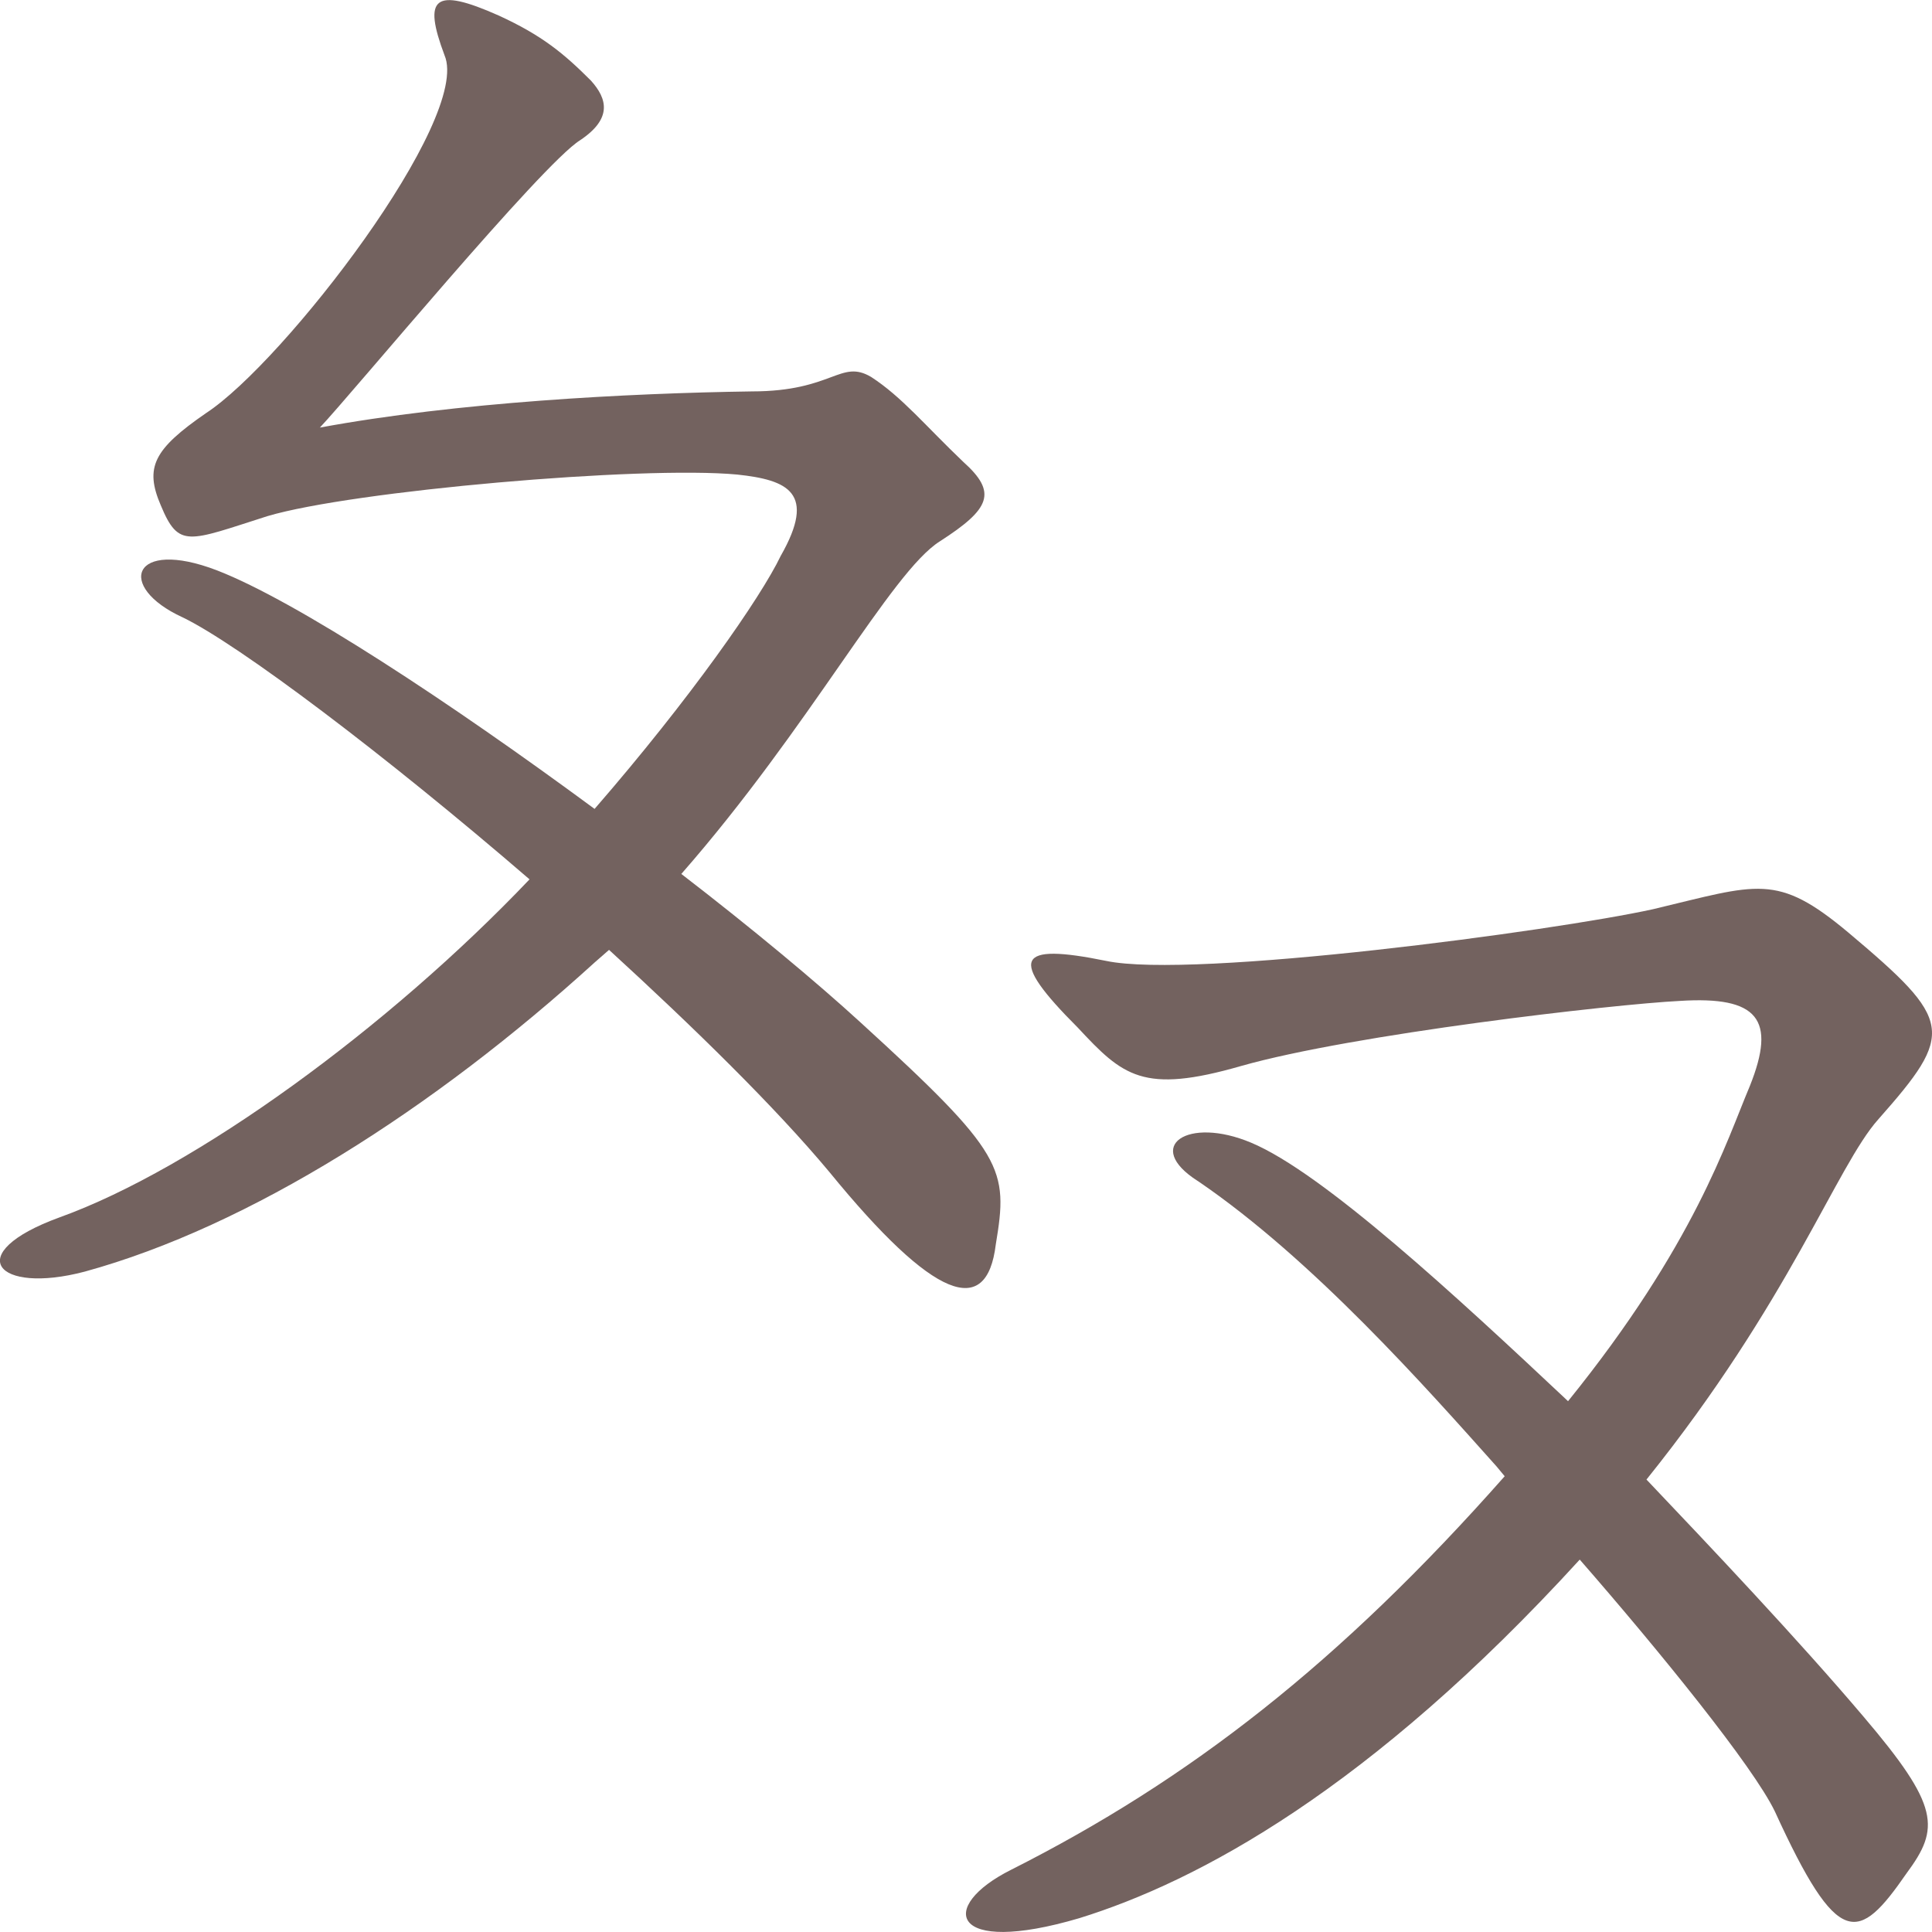
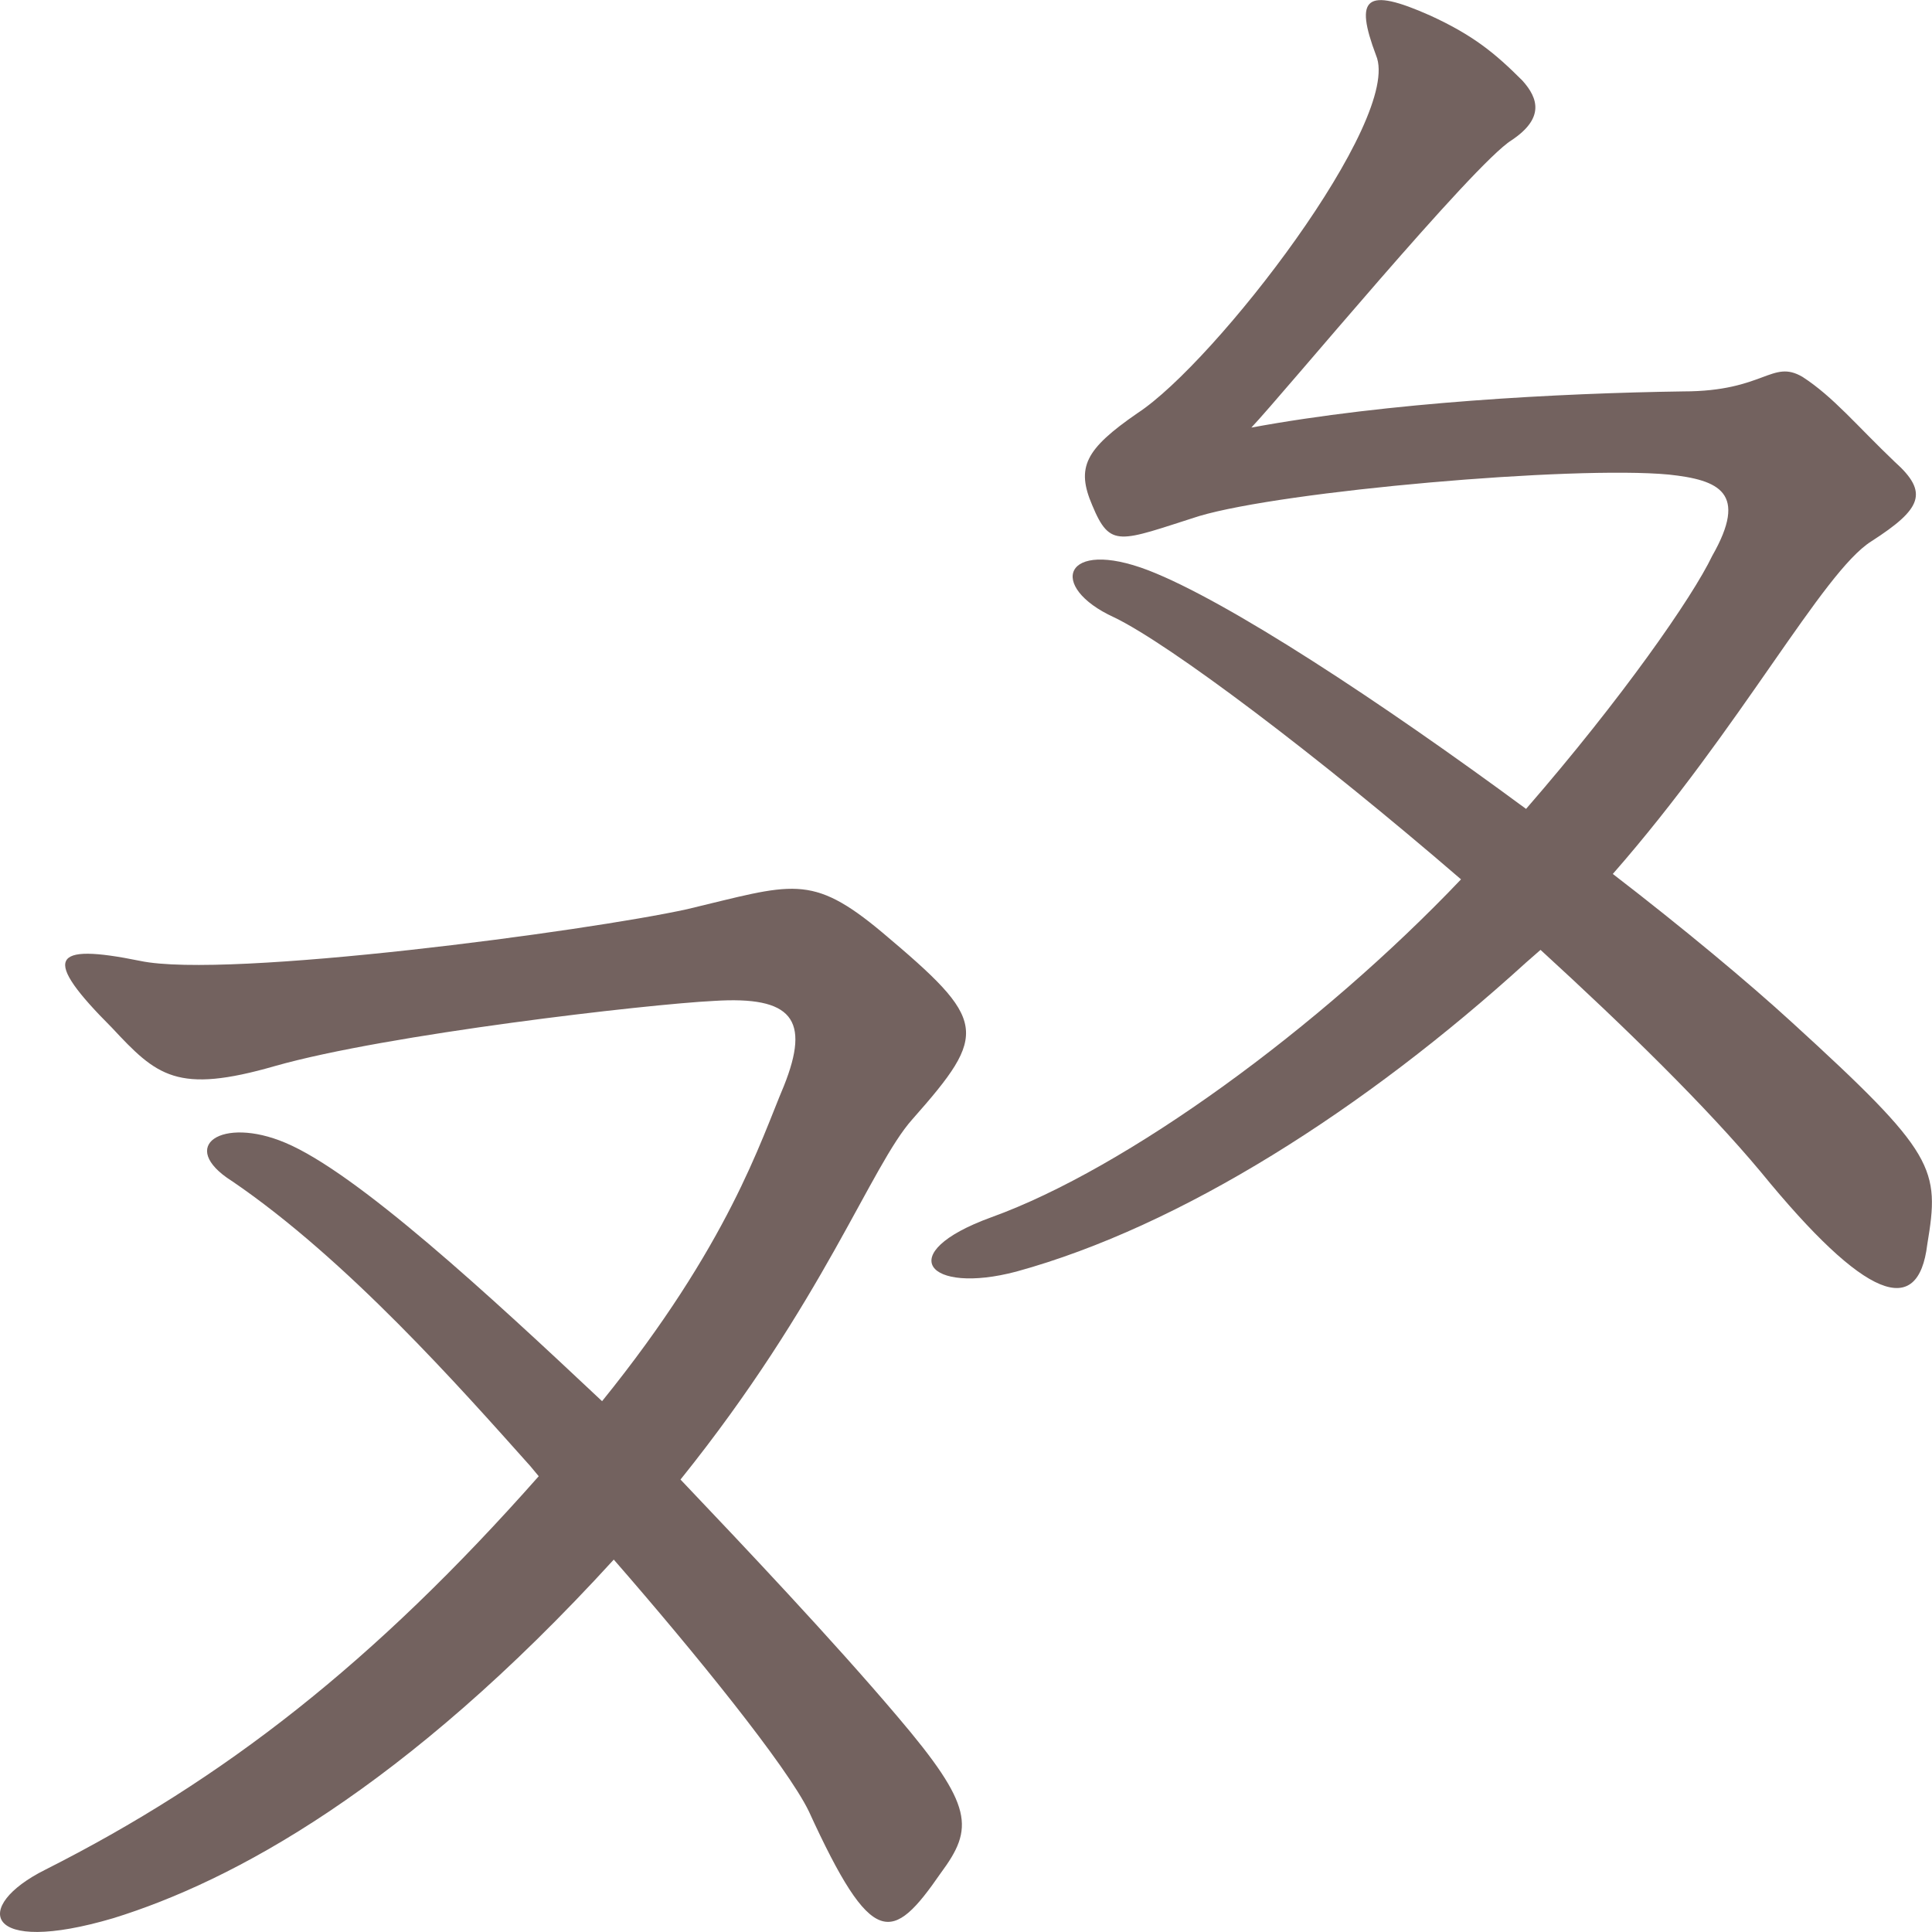
<svg xmlns="http://www.w3.org/2000/svg" width="28.575mm" height="28.575mm" viewBox="0 0 28.575 28.575" version="1.1" id="svg8">
  <defs id="defs2" />
  <g id="layer6" transform="translate(-323.85,-476.25)">
    <g id="g32">
      <g id="g37">
        <rect style="fill:none;fill-opacity:0.953;stroke:none;stroke-width:1.97" id="rect20270-6-3-8-59-7-4-7-92" width="28.575" height="28.575" x="361.95" y="171.45" />
        <path d="m 362.423,173.561 c 1.138,1.195 1.451,1.309 3.044,0.882 0.882,-0.228 2.731,-0.512 4.865,-0.74 -0.455,1.536 -1.707,3.528 -2.475,4.011 -0.91,0.541 -1.081,0.569 -0.996,1.166 0,0.797 0.142,0.996 0.768,0.797 1.65,-0.541 5.434,-0.854 7.169,-0.597 0.654,0.142 0.882,0.541 0.74,1.423 -0.171,1.11 -0.683,3.414 -1.906,5.832 -0.541,1.053 -0.825,1.195 -1.337,0.797 -0.683,-0.455 -1.366,-0.967 -2.219,-1.536 -0.74,-0.512 -1.252,-0.455 -0.626,0.597 0.626,1.081 2.134,3.016 2.418,3.471 0.398,0.683 0.768,0.797 1.65,-0.085 2.731,-2.703 3.67,-8.649 4.068,-9.189 0.455,-0.626 0.512,-0.854 0.228,-1.28 -0.341,-0.427 -0.654,-0.797 -0.91,-1.053 -0.398,-0.427 -0.683,-0.455 -1.565,-0.455 -1.707,-0.029 -5.178,0.142 -5.548,0.142 0.711,-0.91 2.077,-2.93 2.646,-4.239 2.589,-0.228 5.149,-0.341 6.458,-0.171 2.162,0.284 2.646,0 1.508,-1.053 -0.967,-0.91 -1.394,-0.996 -3.471,-0.626 -2.703,0.484 -12.006,1.65 -13.77,1.11 -1.394,-0.398 -1.508,-0.029 -0.74,0.797 z" style="font-weight:600;font-size:28.785px;line-height:1em;font-family:'Noto Serif CJK TC';-inkscape-font-specification:'Noto Serif CJK TC Semi-Bold';fill:#6c5a57;fill-opacity:0.953;stroke-width:0.593" id="path40697-2" />
        <path d="m 389.848,200.025 0.677,-1.069 c 0,0 -7.196,-5.593 -10.117,-7.873 -2.244,-1.746 -4.311,0.855 -2.173,2.209 1.603,0.998 11.614,6.733 11.614,6.733 z" style="font-weight:600;font-size:28.785px;line-height:1em;font-family:'Noto Serif CJK TC';-inkscape-font-specification:'Noto Serif CJK TC Semi-Bold';fill:#6c5a57;fill-opacity:0.953;stroke-width:0.742" id="path40757-28" />
      </g>
      <g id="g38">
        <rect style="fill:none;fill-opacity:0.953;stroke:none;stroke-width:1.97" id="rect20270-6-3-8-5-8-6-8-9-3" width="28.575" height="28.575" x="361.95" y="133.35" />
        <path d="m 367.242,140.646 c 1.044,0.952 2.181,2.396 2.765,3.962 0.584,1.597 1.198,1.966 1.659,0.645 0.737,-1.997 -1.413,-4.085 -3.102,-5.068 -2.027,-1.137 -2.457,-0.706 -1.321,0.461 z m -4.822,-6.02 c 0.768,0.645 0.799,3.901 0.799,5.805 0.031,4.331 0.154,7.126 -0.123,8.754 -0.307,1.751 -0.584,1.812 -0.123,2.887 0.614,1.321 0.706,1.352 1.904,0.491 0.921,-0.706 6.85,-0.706 8.57,-0.676 0,0.307 0.031,0.553 0.154,0.799 0.891,1.874 1.751,1.597 1.843,-0.031 0.154,-2.672 0.154,-7.28 0.184,-9.031 0.061,-2.027 0.061,-7.126 0.584,-7.771 0.522,-0.645 0.461,-0.799 0.123,-1.198 -0.461,-0.461 -0.921,-0.799 -1.382,-1.075 -0.584,-0.338 -0.737,-0.338 -2.212,0.215 -0.553,0.246 -5.56,0.215 -7.925,0.676 -0.061,-0.061 -0.154,-0.123 -0.276,-0.184 -0.768,-0.369 -1.444,-0.645 -2.058,-0.706 -0.584,-0.061 -0.799,0.338 -0.061,1.044 z m 11.181,15.758 c -2.304,-0.154 -6.297,0.184 -7.802,0.307 -1.075,0.092 -1.014,-0.031 -1.014,-1.597 0.031,-3.532 0.123,-10.075 0.338,-12.102 l 0.092,-0.891 c 2.15,-0.706 5.959,-0.829 7.188,-0.706 1.597,0.184 1.597,0.246 1.659,2.457 0,1.352 -0.031,7.648 -0.246,10.689 -0.061,0.737 -0.123,1.321 -0.215,1.843 z" style="font-weight:600;font-size:28.785px;line-height:1em;font-family:'Noto Serif CJK TC';-inkscape-font-specification:'Noto Serif CJK TC Semi-Bold';fill:#6c5a57;fill-opacity:0.953;stroke-width:0.64" id="path40713-5" />
        <path d="m 384.941,157.953 -4.433,-6.419 -1.18,0.547 5.527,9.845 5.671,-9.873 -1.151,-0.576 z" style="font-weight:600;font-size:28.785px;line-height:1em;font-family:'Noto Serif CJK TC';-inkscape-font-specification:'Noto Serif CJK TC Semi-Bold';fill:#6c5a57;fill-opacity:0.953;stroke-width:0.6" id="path40755-9" />
      </g>
      <g id="g54065">
        <rect style="fill:none;fill-opacity:0.953;stroke:none;stroke-width:1.97" id="rect20270-6-3-8-59-7-4-7-9" width="28.575" height="28.575" x="361.95" y="95.25" />
        <path d="m 377.353,122.756 0.713,1.069 c 0,0 9.98,-5.738 11.584,-6.736 2.103,-1.319 0.036,-3.956 -2.174,-2.21 -2.958,2.317 -10.122,7.877 -10.122,7.877 z" style="font-weight:600;font-size:28.785px;line-height:1em;font-family:'Noto Serif CJK TC';-inkscape-font-specification:'Noto Serif CJK TC Semi-Bold';fill:#6c5a57;fill-opacity:0.953;stroke-width:0.743" id="path40753-9" />
        <path d="m 362.555,96.456 c 0.548,0.713 0.576,3.73 0.521,6.829 -0.055,2.715 -0.302,5.786 -0.686,6.445 -0.466,0.85 -0.521,1.124 -0.357,1.728 0.274,0.932 0.548,0.932 1.7,0.439 2.688,-1.097 8.885,-1.07 11.573,-0.494 2.605,0.576 2.907,0.027 2.166,-0.96 -0.823,-1.097 -1.645,-1.097 -3.017,-1.07 -2.468,0 -6.774,0.247 -10.037,0.548 0.054,-3.291 0.384,-11.463 0.548,-12.067 2.605,-0.357 7.624,-0.85 9.571,-0.795 1.92,0.055 2.331,-0.411 1.399,-1.179 -0.96,-0.768 -1.399,-0.74 -3.017,-0.411 -1.81,0.357 -6.28,0.768 -8.2,1.015 l -0.439,-0.357 c -1.097,-0.74 -2.578,-0.74 -1.728,0.329 z" style="font-weight:600;font-size:28.785px;line-height:1em;font-family:'Noto Serif CJK TC';-inkscape-font-specification:'Noto Serif CJK TC Semi-Bold';fill:#6c5a57;fill-opacity:0.953;stroke-width:0.571" id="path40685-4" />
      </g>
      <g id="g44">
        <rect style="fill:none;fill-opacity:0.953;stroke:none;stroke-width:1.97" id="rect20270-6-3-8-59-7-4-7-9-3" width="28.575" height="28.575" x="361.95" y="57.15" />
        <path d="m 386.232,84.138 c 1.698,-0.029 2.706,-1.267 2.706,-2.706 0,-1.526 -1.008,-2.879 -2.735,-2.879 -1.698,0 -2.763,1.382 -2.763,2.879 0.029,1.41 1.151,2.677 2.792,2.706 z" style="font-weight:600;font-size:28.785px;line-height:1em;font-family:'Noto Serif CJK TC';-inkscape-font-specification:'Noto Serif CJK TC Semi-Bold';fill:#6c5a57;fill-opacity:0.953;stroke-width:0.6" id="path40759-3" />
        <path d="m 369.062,58.005 c 0.106,0.398 0.186,0.717 0.027,1.116 -0.531,1.142 -2.789,3.48 -3.692,4.011 -0.877,0.452 -1.275,0.531 -1.169,1.169 0.186,1.169 0.292,1.062 1.567,0.637 1.195,-0.372 3.214,-0.664 5.127,-0.797 -1.78,3.613 -4.436,6.853 -7.836,8.819 -1.594,0.93 -1.594,1.859 0.531,1.009 3.852,-1.541 7.358,-5.313 9.297,-9.908 1.009,0 1.859,0.053 2.391,0.186 1.116,0.266 1.275,0.797 1.036,1.647 -0.505,2.019 -1.7,4.781 -2.842,6.348 -0.983,1.381 -1.036,1.541 -1.912,1.169 -1.089,-0.478 -1.7,-0.85 -2.178,-1.089 -0.85,-0.478 -1.089,-0.106 -0.584,0.558 0.797,1.062 1.727,2.019 2.125,2.603 0.584,0.903 0.744,1.036 2.099,-0.08 2.842,-2.284 4.994,-9.005 5.392,-9.456 0.505,-0.611 0.425,-0.877 -0.027,-1.541 -0.345,-0.478 -0.797,-0.903 -1.222,-1.195 -0.717,-0.452 -1.434,-0.584 -2.178,-0.558 -1.939,-0.027 -4.117,0.106 -7.411,0.452 0,0 2.683,-2.683 3.32,-3.134 0.452,-0.319 0.77,-0.717 0.372,-1.248 -0.452,-0.637 -0.93,-1.062 -1.355,-1.328 -0.797,-0.531 -1.089,-0.133 -0.877,0.611 z" style="font-weight:600;font-size:28.785px;line-height:1em;font-family:'Noto Serif CJK TC';-inkscape-font-specification:'Noto Serif CJK TC Semi-Bold';fill:#6c5a57;fill-opacity:0.953;stroke-width:0.553" id="path40687-25" />
      </g>
      <g id="g10911">
        <rect style="fill:none;fill-opacity:0.953;stroke:none;stroke-width:1.97" id="rect20270-6-3-8-3-2-0-8-0-7" width="28.575" height="28.575" x="323.85" y="552.45" />
        <path d="m 332.704,552.671 c -0.788,-0.468 -1.109,-0.197 -0.936,0.862 0.246,1.33 -0.074,3.178 -0.665,5.075 -2.365,0.246 -5.371,0.567 -6.208,0.345 -1.207,-0.345 -1.306,0.025 -0.616,0.714 1.035,0.961 1.281,1.035 2.661,0.616 0.616,-0.172 2.069,-0.37 3.769,-0.542 -1.059,2.833 -2.611,5.518 -3.769,6.455 -0.665,0.517 -1.01,0.517 -1.01,1.404 -0.049,1.454 0.468,1.01 1.897,0.493 1.355,-0.493 5.297,-1.158 9.14,-1.429 l 0.025,0.074 c 0.936,2.562 1.503,2.907 2.02,1.626 0.419,-1.084 0.172,-1.848 -0.788,-3.055 -0.961,-1.232 -1.749,-2.069 -2.784,-2.981 -0.813,-0.764 -1.183,-0.32 -0.813,0.222 0.443,0.616 1.182,1.7 1.749,2.784 -1.848,0.246 -5.617,0.665 -7.563,0.862 1.33,-1.7 2.611,-4.434 3.572,-6.627 2.882,-0.271 5.986,-0.443 7.12,-0.32 1.798,0.246 2.316,-0.099 1.281,-0.961 -0.862,-0.764 -1.33,-0.788 -3.153,-0.517 -1.084,0.197 -2.981,0.419 -4.755,0.616 l 0.862,-2.02 c 0.567,-1.232 0.813,-1.7 0.345,-2.365 -0.443,-0.591 -1.01,-1.133 -1.38,-1.33 z" style="font-weight:600;font-size:28.785px;line-height:1em;font-family:'Noto Serif CJK TC';-inkscape-font-specification:'Noto Serif CJK TC Semi-Bold';fill:#6c5a57;fill-opacity:0.953;stroke-width:0.513" id="path40689-1" />
        <path d="m 343.311,571.583 c 0.224,0.299 -0.025,4.682 0.05,6.276 0.075,1.445 0.374,2.242 1.918,2.789 1.669,0.598 4.981,0.324 6.052,0.174 0.971,-0.149 1.494,-0.423 0.722,-1.096 -0.697,-0.623 -1.021,-0.697 -2.092,-0.274 -0.946,0.374 -2.839,0.398 -3.661,0.224 -1.345,-0.274 -1.669,-0.897 -1.694,-2.366 -0.025,-1.694 0.149,-4.159 0.448,-4.732 0.299,-0.598 0.174,-0.847 -0.324,-1.196 -0.349,-0.249 -0.697,-0.473 -1.171,-0.623 -0.498,-0.174 -0.747,0.1 -0.249,0.822 z m -8.095,-1.021 c 1.046,0.996 1.295,1.071 2.715,0.648 0.648,-0.174 1.992,-0.423 3.512,-0.672 -0.199,0.672 -0.423,1.37 -0.722,2.067 -1.27,3.014 -3.288,5.878 -6.451,7.696 -0.922,0.523 -0.423,0.946 0.573,0.598 2.291,-0.822 4.682,-2.416 6.924,-6.824 0.623,-1.196 1.046,-2.54 1.37,-3.761 2.266,-0.324 4.583,-0.548 5.604,-0.448 1.918,0.125 2.316,-0.149 1.295,-0.996 -0.897,-0.772 -1.27,-0.772 -3.063,-0.423 l -3.587,0.648 c 0.399,-1.918 0.498,-3.412 0.598,-3.611 0.249,-0.473 0.324,-0.797 -0.1,-1.096 -0.473,-0.299 -1.021,-0.623 -1.719,-0.772 -0.946,-0.199 -1.096,0.199 -0.249,1.096 0.374,0.374 0.374,2.316 -0.149,4.657 l -0.125,0.025 c -2.59,0.374 -4.857,0.722 -5.803,0.473 -1.22,-0.324 -1.32,0.025 -0.623,0.697 z" style="font-weight:600;font-size:28.785px;line-height:1em;font-family:'Noto Serif CJK TC';-inkscape-font-specification:'Noto Serif CJK TC Semi-Bold';fill:#6c5a57;fill-opacity:0.953;stroke-width:0.519" id="path40747-2" />
      </g>
      <g id="g41">
        <rect style="font-size:28.785px;line-height:1em;font-family:'Noto Serif CJK TC';-inkscape-font-specification:'Noto Serif CJK TC, Normal';fill:none;fill-opacity:0.953;stroke:none;stroke-width:1.97" id="rect20270-6-3-8-5-0-4-8-0-20" width="28.575" height="28.575" x="1126.483" y="457.504" transform="translate(-802.6331,56.84605)" />
        <path d="m 1127.179,459.611 c 1.146,1.09 1.454,1.09 2.768,0.671 0.531,-0.168 1.258,-0.336 2.041,-0.503 0.336,2.265 0.028,11.966 0.028,13.42 -0.028,1.538 0.308,3.355 0.699,3.355 0.336,0 0.895,-1.37 0.923,-3.998 0.056,-2.488 0.307,-11.016 0.475,-13.112 1.566,-0.224 3.131,-0.363 4.026,-0.363 1.649,0.028 1.677,0.559 1.594,1.23 -0.168,1.23 -0.643,3.047 -1.062,4.054 -0.531,1.258 -1.09,2.125 -1.789,1.845 -0.559,-0.224 -1.118,-0.475 -1.286,-0.531 -0.727,-0.224 -0.811,-0.056 -0.391,0.475 0.224,0.252 1.566,1.594 1.845,1.901 0.671,0.867 1.062,0.727 1.538,0.028 0.671,-1.006 1.482,-2.656 2.069,-4.278 0.559,-1.594 0.839,-3.075 1.202,-3.439 0.643,-0.615 0.475,-1.006 0,-1.426 -0.363,-0.391 -1.146,-0.951 -1.454,-1.174 -0.447,-0.28 -0.867,-0.336 -1.817,-0.168 -0.895,0.168 -2.46,0.363 -4.949,0.615 -2.74,0.28 -4.669,0.643 -5.983,0.28 -1.314,-0.308 -1.594,0.056 -0.475,1.118 z" style="font-weight:600;font-size:28.785px;line-height:1em;font-family:'Noto Serif CJK TC';-inkscape-font-specification:'Noto Serif CJK TC Semi-Bold';fill:#6c5a57;fill-opacity:0.953;stroke-width:0.582" id="path40715-8" transform="translate(-802.6331,56.84605)" />
        <path d="m 1141.439,471.302 c 0.784,0.711 1.225,0.882 2.132,0.613 1.103,-0.319 2.941,-0.76 4.435,-0.76 -0.073,2.352 -0.024,5.048 0.564,7.646 0.809,3.406 2.156,5.685 4.215,7.278 0.564,-0.466 0.98,-0.711 1.47,-0.784 1.078,-0.172 1.078,-0.441 -0.05,-1.005 -2.009,-1.054 -3.333,-3.039 -4.117,-5.783 -0.711,-2.524 -0.907,-6.494 -0.49,-7.008 1.127,-1.372 1.225,-1.568 0.539,-1.985 -0.564,-0.294 -0.784,-0.417 -1.568,0.049 -0.98,0.564 -5.268,1.029 -6.273,0.858 -1.887,-0.319 -1.838,0.025 -0.858,0.882 z" style="font-weight:600;font-size:28.785px;line-height:1em;font-family:'Noto Serif CJK TC';-inkscape-font-specification:'Noto Serif CJK TC Semi-Bold';fill:#6c5a57;fill-opacity:0.953;stroke-width:0.511" id="path40737-7" transform="translate(-802.6331,56.84605)" />
      </g>
-       <g id="g40">
+       <g id="g40" transform="translate(1.3436558e-5)">
        <rect style="fill:none;fill-opacity:0.953;stroke:none;stroke-width:1.97" id="rect20270-6-3-8-3-2-0-8-0" width="28.575" height="28.575" x="323.85" y="438.15" transform="translate(-3.6357343e-6,38.10001)" />
-         <path d="m 326.55,447.28 c 0.829,0.401 2.994,2.032 5.132,3.876 -2.085,2.192 -4.945,4.277 -6.95,4.999 -1.47,0.535 -0.936,1.149 0.374,0.802 2.433,-0.668 5.159,-2.406 7.538,-4.571 l 0.214,-0.187 c 1.256,1.149 2.459,2.326 3.261,3.288 1.55,1.898 2.326,2.165 2.459,1.069 0.187,-1.123 0.134,-1.337 -2.005,-3.288 -0.642,-0.588 -1.604,-1.39 -2.646,-2.192 1.898,-2.165 3.101,-4.464 3.823,-4.919 0.748,-0.481 0.855,-0.722 0.347,-1.176 -0.561,-0.535 -0.909,-0.962 -1.363,-1.256 -0.454,-0.267 -0.561,0.214 -1.764,0.214 -1.844,0.027 -4.357,0.16 -6.389,0.535 0.481,-0.508 3.288,-3.903 3.849,-4.25 0.481,-0.321 0.401,-0.615 0.16,-0.882 -0.401,-0.401 -0.722,-0.668 -1.363,-0.962 -0.962,-0.428 -1.123,-0.267 -0.802,0.588 0.401,0.936 -2.379,4.544 -3.529,5.293 -0.775,0.535 -0.909,0.802 -0.668,1.363 0.267,0.642 0.401,0.535 1.577,0.16 1.256,-0.374 5.533,-0.748 6.95,-0.615 0.748,0.08 1.176,0.267 0.642,1.203 -0.294,0.615 -1.337,2.112 -2.753,3.742 -2.138,-1.577 -4.411,-3.074 -5.587,-3.529 -1.256,-0.481 -1.497,0.241 -0.508,0.695 z" style="font-weight:600;font-size:28.785px;line-height:1em;font-family:'Noto Serif CJK TC';-inkscape-font-specification:'Noto Serif CJK TC Semi-Bold';fill:#6c5a57;fill-opacity:0.953;stroke-width:0.557" id="path40681-92" transform="translate(-3.6357343e-6,38.10001)" />
-         <path d="m 341.567,455.618 c 1.702,1.159 3.379,3.059 4.415,4.218 l 0.123,0.148 c -2.442,2.763 -4.662,4.489 -7.301,5.821 -1.085,0.543 -0.913,1.283 1.011,0.715 1.751,-0.543 4.292,-1.899 7.4,-5.303 1.184,1.357 2.565,3.059 2.886,3.725 0.937,2.047 1.233,1.949 1.949,0.913 0.493,-0.666 0.493,-0.987 -0.641,-2.319 -0.962,-1.135 -2.269,-2.516 -3.207,-3.503 2.121,-2.639 2.812,-4.637 3.429,-5.328 1.135,-1.283 1.11,-1.455 -0.444,-2.763 -1.061,-0.888 -1.332,-0.715 -2.886,-0.345 -1.455,0.321 -6.808,1.036 -8.091,0.765 -1.332,-0.271 -1.455,-0.049 -0.419,0.987 0.666,0.715 0.962,0.987 2.417,0.567 1.653,-0.469 5.501,-0.913 6.487,-0.962 1.159,-0.074 1.431,0.271 1.036,1.258 -0.345,0.814 -0.814,2.343 -2.689,4.662 -1.653,-1.554 -3.626,-3.379 -4.687,-3.823 -0.937,-0.395 -1.603,0.049 -0.789,0.567 z" style="font-weight:600;font-size:28.785px;line-height:1em;font-family:'Noto Serif CJK TC';-inkscape-font-specification:'Noto Serif CJK TC Semi-Bold';fill:#6c5a57;fill-opacity:0.953;stroke-width:0.514" id="path40741-0" transform="translate(-3.6357343e-6,38.10001)" />
+         <path d="m 340.327,485.38 c 0.829,0.401 2.994,2.032 5.132,3.876 -2.085,2.192 -4.945,4.277 -6.95,4.999 -1.47,0.535 -0.936,1.149 0.374,0.802 2.433,-0.668 5.159,-2.406 7.538,-4.571 l 0.214,-0.187 c 1.256,1.149 2.459,2.326 3.261,3.288 1.55,1.898 2.326,2.165 2.459,1.069 0.187,-1.123 0.134,-1.337 -2.005,-3.288 -0.642,-0.588 -1.604,-1.39 -2.646,-2.192 1.898,-2.165 3.101,-4.464 3.823,-4.919 0.748,-0.481 0.855,-0.722 0.347,-1.176 -0.561,-0.535 -0.909,-0.962 -1.363,-1.256 -0.454,-0.267 -0.561,0.214 -1.764,0.214 -1.844,0.027 -4.357,0.16 -6.389,0.535 0.481,-0.508 3.288,-3.903 3.849,-4.25 0.481,-0.321 0.401,-0.615 0.16,-0.882 -0.401,-0.401 -0.722,-0.668 -1.363,-0.962 -0.962,-0.428 -1.123,-0.267 -0.802,0.588 0.401,0.936 -2.379,4.544 -3.529,5.293 -0.775,0.535 -0.909,0.802 -0.668,1.363 0.267,0.642 0.401,0.535 1.577,0.16 1.256,-0.374 5.533,-0.748 6.95,-0.615 0.748,0.08 1.176,0.267 0.642,1.203 -0.294,0.615 -1.337,2.112 -2.753,3.742 -2.138,-1.577 -4.411,-3.074 -5.587,-3.529 -1.256,-0.481 -1.497,0.241 -0.508,0.695 z" style="font-weight:600;font-size:28.785px;line-height:1em;font-family:'Noto Serif CJK TC';-inkscape-font-specification:'Noto Serif CJK TC Semi-Bold';fill:#6c5a57;fill-opacity:0.953;stroke-width:0.557" id="path40681-92" />
+         <path d="m 327.28,493.718 c 1.702,1.159 3.379,3.059 4.415,4.218 l 0.123,0.148 c -2.442,2.763 -4.662,4.489 -7.301,5.821 -1.085,0.543 -0.913,1.283 1.011,0.715 1.751,-0.543 4.292,-1.899 7.4,-5.303 1.184,1.357 2.565,3.059 2.886,3.725 0.937,2.047 1.233,1.949 1.949,0.913 0.493,-0.666 0.493,-0.987 -0.641,-2.319 -0.962,-1.135 -2.269,-2.516 -3.207,-3.503 2.121,-2.639 2.812,-4.637 3.429,-5.328 1.135,-1.283 1.11,-1.455 -0.444,-2.763 -1.061,-0.888 -1.332,-0.715 -2.886,-0.345 -1.455,0.321 -6.808,1.036 -8.091,0.765 -1.332,-0.271 -1.455,-0.049 -0.419,0.987 0.666,0.715 0.962,0.987 2.417,0.567 1.653,-0.469 5.501,-0.913 6.487,-0.962 1.159,-0.074 1.431,0.271 1.036,1.258 -0.345,0.814 -0.814,2.343 -2.689,4.662 -1.653,-1.554 -3.626,-3.379 -4.687,-3.823 -0.937,-0.395 -1.603,0.049 -0.789,0.567 z" style="font-weight:600;font-size:28.785px;line-height:1em;font-family:'Noto Serif CJK TC';-inkscape-font-specification:'Noto Serif CJK TC Semi-Bold';fill:#6c5a57;fill-opacity:0.953;stroke-width:0.514" id="path40741-0" />
      </g>
      <g id="g39">
        <rect style="fill:none;fill-opacity:0.953;stroke:none;stroke-width:1.97" id="rect20270-6-3-8-5-0-4-8-7-4" width="28.575" height="28.575" x="323.85" y="438.15" />
        <path d="m 332.038,439.288 c 0.577,0.549 0.837,0.924 0.808,3.176 l -0.058,6.15 c -2.425,0.549 -6.467,1.27 -6.467,1.27 0.318,-0.895 1.242,-5.197 1.357,-5.89 0.289,-1.472 -0.087,-2.021 -1.53,-2.858 -1.097,-0.606 -1.472,-0.029 -0.924,0.664 0.26,0.318 0.635,0.866 0.606,1.617 0,1.819 -0.577,5.803 -1.155,6.352 -0.664,0.606 -0.895,0.78 -0.808,1.444 0.202,1.444 0.26,1.242 1.761,0.635 1.732,-0.751 4.504,-1.415 7.131,-1.992 -0.029,1.357 -0.058,2.512 -0.144,3.147 -0.375,2.656 -0.491,4.013 0.058,5.341 0.635,1.559 1.415,1.328 1.617,-2.483 0.173,-3.234 0.087,-6.236 0.058,-8.373 0,-1.703 0.173,-5.717 0.433,-6.698 0.231,-1.039 0.404,-1.386 -0.549,-1.848 -0.52,-0.26 -1.126,-0.52 -1.877,-0.722 -1.011,-0.26 -1.155,0.231 -0.318,1.068 z" style="font-weight:600;font-size:28.785px;line-height:1em;font-family:'Noto Serif CJK TC';-inkscape-font-specification:'Noto Serif CJK TC Semi-Bold';fill:#6c5a57;fill-opacity:0.953;stroke-width:0.601" id="path40701-23" />
        <path d="m 333.822,465.722 c 1.076,1.103 1.345,1.183 2.878,0.78 1.963,-0.43 11.295,-1.022 13.742,-0.592 2.017,0.403 2.501,-0.027 1.425,-1.022 -0.941,-0.834 -1.318,-1.049 -3.281,-0.753 -1.049,0.161 -2.904,0.323 -4.626,0.457 l 0.161,-4.599 c 1.156,-0.134 2.286,-0.188 3.147,-0.215 -0.027,0.457 0.027,0.807 0.188,1.183 0.215,0.511 0.726,0.35 1.156,-0.941 0.43,-1.425 0.403,-3.684 0.834,-5.325 0.269,-1.022 0.457,-1.264 0,-1.721 -0.35,-0.35 -0.753,-0.645 -1.506,-1.049 -0.565,-0.296 -1.076,-0.188 -0.43,0.887 0.699,1.13 0.296,3.765 0,5.352 l -0.081,0.457 -3.281,0.269 c 0.134,-3.147 0.269,-6.105 0.457,-6.723 0.377,-1.318 0.161,-1.64 -0.242,-1.963 -0.511,-0.43 -1.076,-0.726 -1.829,-0.861 -0.726,-0.134 -0.861,0.43 -0.108,1.237 0.565,0.511 0.484,4.33 0.296,8.444 -1.425,0.134 -2.77,0.296 -3.469,0.43 0.027,-1.479 0.242,-4.975 0.161,-5.701 -0.081,-0.78 -0.403,-1.076 -1.614,-1.425 -0.672,-0.161 -1.049,0.215 -0.215,1.049 0.645,0.645 0.592,4.787 0.242,6.024 -0.242,0.592 -0.672,0.699 -0.538,1.264 0.188,1.022 0.377,0.941 1.398,0.43 0.78,-0.403 2.313,-0.726 3.98,-0.941 l -0.188,4.572 h -0.081 c -2.743,0.215 -6.885,0.565 -7.88,0.242 -1.318,-0.403 -1.425,0 -0.699,0.753 z" style="font-weight:600;font-size:28.785px;line-height:1em;font-family:'Noto Serif CJK TC';-inkscape-font-specification:'Noto Serif CJK TC Semi-Bold';fill:#6c5a57;fill-opacity:0.953;stroke-width:0.56" id="path40707-7" />
      </g>
      <g id="g35">
        <rect style="fill:none;fill-opacity:0.953;stroke:none;stroke-width:1.97" id="rect20270-6-3-8-5-9-9-2-0-0" width="28.575" height="28.575" x="228.6" y="361.95" transform="translate(95.25,-1.3369207e-5)" />
        <path d="m 231.377,371.984 c 0.406,0.623 -0.867,6.987 -2.166,7.826 -0.65,0.46 -0.704,0.758 -0.515,1.273 0.271,0.785 0.433,0.84 1.408,0.515 1.923,-0.731 6.824,-1.544 8.964,-1.354 1.517,0.162 1.625,0.65 1.381,1.842 -0.244,1.354 -1.165,3.9 -1.814,5.037 -0.65,1.246 -1.002,1.246 -0.758,2.139 0.515,1.679 0.758,1.625 1.625,0.19 0.921,-1.435 2.329,-6.824 2.925,-7.664 0.758,-1.029 0.623,-1.462 -0.704,-2.41 -1.165,-0.867 -1.462,-0.867 -2.654,-0.785 -2.302,0.163 -5.172,0.542 -7.881,1.056 0.812,-1.787 2.085,-5.741 2.383,-6.418 0.406,-0.867 0.542,-1.083 -0.027,-1.517 -0.596,-0.487 -1.165,-0.704 -1.679,-0.867 -0.975,-0.325 -1.164,0.135 -0.487,1.137 z" style="font-weight:600;font-size:28.785px;line-height:1em;font-family:'Noto Serif CJK TC';-inkscape-font-specification:'Noto Serif CJK TC Semi-Bold';fill:#6c5a57;fill-opacity:0.953;stroke-width:0.564" id="path40745-8-9" transform="translate(95.25,-1.3369207e-5)" />
        <path d="m 243.084,364.008 c 0.899,0.87 1.264,0.786 2.359,0.505 1.292,-0.309 4.381,-0.758 6.178,-0.814 0.814,-0.028 0.899,0.084 0.646,0.505 -0.927,1.432 -3.061,3.65 -3.847,3.987 -1.011,0.421 -1.179,0.534 -1.151,1.207 0.028,0.983 0.393,0.899 1.179,0.646 1.488,-0.477 4.437,-0.702 5.644,-0.449 0.533,0.112 0.674,0.449 0.533,1.039 -0.59,2.471 -2.19,5.363 -3.398,6.936 -0.758,1.011 -0.927,0.927 -1.881,0.393 -0.534,-0.281 -1.488,-0.87 -1.994,-1.123 -0.674,-0.365 -0.983,-0.112 -0.309,0.702 0.674,0.702 1.994,2.022 2.471,2.64 0.758,1.067 0.87,1.095 1.881,0.056 3.342,-3.538 4.717,-8.536 5.167,-9.042 0.505,-0.562 0.842,-0.646 0.421,-1.292 -0.365,-0.562 -1.179,-1.123 -1.685,-1.46 -0.365,-0.225 -0.674,-0.365 -1.264,-0.197 -0.702,0.14 -2.471,0 -3.735,0.197 1.179,-1.264 3.679,-3.622 4.409,-4.072 0.842,-0.449 1.348,-0.59 0.87,-1.039 -0.505,-0.477 -0.842,-0.87 -1.348,-1.207 -0.505,-0.337 -0.814,-0.14 -1.853,0.168 -1.264,0.309 -7.582,0.983 -8.564,0.758 -1.825,-0.421 -1.881,-0.168 -0.73,0.955 z" style="font-weight:600;font-size:28.785px;line-height:1em;font-family:'Noto Serif CJK TC';-inkscape-font-specification:'Noto Serif CJK TC Semi-Bold';fill:#6c5a57;fill-opacity:0.953;stroke-width:0.585" id="path40691-0-3" transform="translate(95.25,-1.3369207e-5)" />
      </g>
      <g id="g43925-2" transform="translate(95.24996)">
        <rect style="fill:none;fill-opacity:0.953;stroke:none;stroke-width:1.97" id="rect20270-6-3-8-0-7-6-2-9" width="28.575" height="28.575" x="228.6" y="323.85" transform="translate(1.3125e-6)" />
        <path d="m 232.649,337.788 c 0.259,0.725 0.026,1.477 -0.285,2.254 -0.44,1.14 -1.062,2.28 -1.813,2.824 -0.699,0.518 -1.036,0.699 -0.958,1.036 0,0.311 0.285,0.984 0.648,1.114 0.363,0.155 0.596,-0.181 1.269,-0.389 1.062,-0.414 6.761,-0.907 8.445,-0.777 1.528,0.155 1.399,0.984 1.269,1.347 -0.492,1.477 -1.14,2.875 -2.228,4.196 -0.881,1.062 -1.114,1.321 -1.166,1.943 -0.052,1.217 0.414,1.425 1.269,0.57 1.347,-1.451 2.254,-3.031 3.393,-5.207 0.363,-0.777 0.673,-1.451 1.192,-1.71 0.414,-0.233 0.44,-0.725 -0.311,-1.425 -0.803,-0.699 -1.761,-1.243 -3.419,-1.14 -2.254,0.104 -6.942,0.544 -7.745,0.648 0.414,-0.622 1.969,-3.342 2.202,-3.911 0.259,-0.622 0.414,-0.855 0,-1.347 -0.259,-0.285 -0.544,-0.544 -0.803,-0.699 1.761,-0.363 4.067,-0.699 5.233,-0.648 1.269,0.052 1.347,0.466 1.243,1.01 -0.233,1.088 -1.088,3.108 -1.813,4.3 -0.311,0.544 0.181,0.855 0.518,0.57 1.606,-1.399 2.305,-3.937 3.057,-4.507 0.622,-0.466 0.648,-1.036 0.311,-1.425 -0.311,-0.337 -1.217,-1.062 -1.373,-1.192 -0.518,-0.337 -0.777,-0.311 -1.554,-0.13 -2.15,0.44 -8.16,1.166 -9.481,0.855 -1.347,-0.285 -1.528,-0.155 -0.44,0.933 0.984,0.933 1.502,0.984 2.513,0.648 l 0.751,-0.207 c 0,0.155 0.026,0.311 0.077,0.466 z" style="font-weight:600;font-size:28.785px;line-height:1em;font-family:'Noto Serif CJK TC';-inkscape-font-specification:'Noto Serif CJK TC Semi-Bold';fill:#6c5a57;fill-opacity:0.953;stroke-width:0.54" id="path40743-57-1" transform="translate(1.3125e-6)" />
        <path d="m 243.439,325.861 c 0.895,0.553 0.79,3.448 0.737,5.002 -0.053,1.685 -0.29,4.054 -0.474,5.107 -0.29,1.474 -0.342,1.948 0.395,3.106 0.342,0.579 1.053,0.658 1.342,-2.659 0.184,-2.448 0.29,-8.818 0.29,-9.635 0,-0.237 -0.026,-0.448 -0.079,-0.579 2.58,-0.421 6.634,-0.763 7.871,-0.684 1.079,0.079 1.342,0.526 1.369,1.421 0.079,1.474 -0.079,3.738 -0.132,5.528 -0.211,5.396 -0.895,6.054 -0.395,6.844 0.79,1.185 1.369,0.684 1.632,-0.632 0.342,-1.527 0.211,-2.975 0.395,-6.949 0.105,-2.08 0.316,-4.87 0.5,-5.344 0.29,-0.763 0.5,-1.053 -0.105,-1.527 -0.342,-0.29 -0.948,-0.605 -1.527,-0.869 -0.632,-0.29 -0.684,-0.105 -2.159,0.263 -0.842,0.184 -6.528,0.658 -8.897,0.816 -0.158,-0.079 -0.369,-0.132 -0.579,-0.184 -0.79,-0.211 -1.079,0.158 -0.184,0.974 z" style="font-weight:600;font-size:28.785px;line-height:1em;font-family:'Noto Serif CJK TC';-inkscape-font-specification:'Noto Serif CJK TC Semi-Bold';fill:#6c5a57;fill-opacity:0.953;stroke-width:0.548" id="path40683-3-2" transform="translate(1.3125e-6)" />
      </g>
      <g id="g36">
        <rect style="fill:none;fill-opacity:0.953;stroke:none;stroke-width:1.97" id="rect20270-6-3-8-5-0-4-8-0-1" width="28.575" height="28.575" x="323.85" y="285.75" />
        <path d="m 347.58,286.907 c 0.268,0.83 -0.589,2.998 -2.088,5.649 -1.767,0.107 -3.802,0.294 -5.06,0.535 0.937,-0.937 2.865,-3.213 3.293,-3.855 0.348,-0.535 0.428,-0.723 0.107,-1.205 -0.294,-0.428 -0.616,-0.776 -1.231,-1.124 -0.723,-0.509 -0.857,-0.134 -0.455,0.91 0.348,0.91 -2.035,4.257 -3.293,4.98 -0.991,0.562 -1.124,0.91 -1.071,1.339 0.08,0.696 0.107,1.124 1.017,0.75 1.017,-0.402 3.561,-0.776 5.89,-0.964 l -1.285,2.035 c -1.767,2.624 -3.802,4.792 -5.756,6.157 -1.446,1.017 -1.339,1.339 -0.402,1.017 2.597,-0.964 5.488,-3.748 7.55,-6.613 0.643,-0.91 1.232,-1.82 1.74,-2.677 0.776,-0.027 1.472,0 1.981,0.054 1.553,0.214 1.66,0.937 1.526,1.713 -0.428,2.115 -1.499,4.739 -2.998,6.532 -0.616,0.776 -0.991,0.857 -1.794,0.375 -0.509,-0.321 -1.339,-0.964 -1.74,-1.205 -0.509,-0.294 -0.75,-0.08 -0.321,0.509 0.616,0.883 1.499,1.954 1.928,2.57 0.643,0.857 0.643,0.883 1.419,0.375 3.106,-2.008 4.899,-7.576 5.301,-9.076 0.294,-1.044 0.937,-1.124 0.348,-1.687 -0.482,-0.482 -0.991,-0.857 -1.472,-1.098 -0.643,-0.348 -0.964,-0.375 -1.981,-0.428 h -1.419 c 1.151,-2.088 1.901,-3.748 2.142,-4.096 0.562,-0.75 0.589,-1.071 0.187,-1.472 -0.428,-0.375 -1.071,-0.776 -1.446,-0.964 -0.937,-0.428 -0.964,-0.161 -0.616,0.964 z" style="font-weight:600;font-size:28.785px;line-height:1em;font-family:'Noto Serif CJK TC';-inkscape-font-specification:'Noto Serif CJK TC Semi-Bold';fill:#6c5a57;fill-opacity:0.953;stroke-width:0.558" id="path40693-97" />
        <path d="m 332.074,298.844 c -1.25,-0.775 -1.4,-0.425 -1.225,1.2 0.325,2.674 -3.674,9.772 -5.998,11.747 -0.675,0.55 -1.025,0.55 -1,1.675 0.025,1.25 0.45,0.9 1.75,0.425 2.424,-0.875 9.747,-1.65 12.347,-1.15 2.074,0.375 2.174,-0.45 1.05,-1.225 -0.625,-0.425 -1.125,-0.8 -2.224,-0.675 -1.75,0.15 -7.623,0.725 -9.922,0.95 1.999,-2.224 5.074,-7.923 6.023,-9.872 0.45,-0.95 0.55,-1.3 0.125,-1.974 -0.2,-0.35 -0.625,-0.9 -0.925,-1.1 z" style="font-weight:600;font-size:28.785px;line-height:1em;font-family:'Noto Serif CJK TC';-inkscape-font-specification:'Noto Serif CJK TC Semi-Bold';fill:#6c5a57;fill-opacity:0.953;stroke-width:0.521" id="path40749-36" />
      </g>
      <g id="g42">
        <rect style="fill:none;fill-opacity:0.953;stroke:none;stroke-width:1.97" id="rect20270-6-3-8-5-0-4-8-7" width="28.575" height="28.575" x="323.85" y="209.55" />
        <path d="m 340.139,211.055 c 0.275,0.367 0.458,0.825 0.504,1.695 0.068,1.741 -0.183,3.849 -0.481,5.476 -0.527,2.818 -1.535,4.742 -3.116,5.842 -0.756,0.596 -0.664,1.283 0.389,0.802 2.497,-1.077 3.643,-3.528 4.193,-6.415 0.367,-1.993 0.596,-4.193 0.664,-6.14 l -0.023,-0.367 c 3.024,-0.504 7.033,-0.825 8.523,-0.664 1.489,0.183 1.993,-0.275 1.375,-0.871 -0.137,-0.137 -0.481,-0.389 -1.077,-0.641 -0.71,-0.344 -1.054,-0.275 -2.795,0.115 -1.145,0.252 -3.986,0.641 -6.644,0.916 -0.206,-0.183 -0.481,-0.321 -0.802,-0.412 -0.733,-0.206 -1.168,0 -0.71,0.664 z" style="font-weight:600;font-size:28.785px;line-height:1em;font-family:'Noto Serif CJK TC';-inkscape-font-specification:'Noto Serif CJK TC Semi-Bold';fill:#6c5a57;fill-opacity:0.953;stroke-width:0.477" id="path40699-6" />
        <path d="m 329.121,224.262 c 0.166,0.189 0.426,0.568 0.592,1.065 0.142,0.474 0.189,0.9 0.142,2.249 -0.118,2.912 -0.521,5.043 -1.728,6.653 -1.089,1.468 -1.989,2.036 -3.883,3.078 -0.639,0.308 -0.45,0.852 0.213,0.71 1.965,-0.474 3.741,-1.35 5.043,-3.125 1.018,-1.397 1.586,-3.528 1.87,-6.842 0.095,-1.207 0.095,-2.178 0.26,-2.533 0.284,-0.663 0.26,-0.9 -0.379,-1.278 -0.355,-0.213 -1.113,-0.521 -1.823,-0.616 -0.568,-0.095 -0.758,0.166 -0.308,0.639 z m 4.735,1.042 c 0.142,1.018 -0.402,8.287 -0.474,9.352 -0.071,1.231 0.024,2.675 1.231,3.007 1.705,0.45 4.025,0.521 5.374,0.426 1.16,-0.095 1.657,-0.497 1.089,-1.16 -0.521,-0.616 -1.302,-0.734 -2.226,-0.568 -1.136,0.189 -3.054,0.497 -3.764,-0.355 -0.616,-0.758 -0.213,-4.38 0,-6.25 0.189,-1.847 0.308,-3.599 0.687,-4.451 0.426,-0.876 0.308,-1.255 -0.402,-1.634 -0.497,-0.308 -1.16,-0.521 -1.728,-0.616 -0.758,-0.095 -0.9,0.284 -0.474,0.687 0.544,0.521 0.616,0.923 0.687,1.563 z" style="font-weight:600;font-size:28.785px;line-height:1em;font-family:'Noto Serif CJK TC';-inkscape-font-specification:'Noto Serif CJK TC Semi-Bold';fill:#6c5a57;fill-opacity:0.953;stroke-width:0.493" id="path40751-1" />
      </g>
      <g id="g43">
        <rect style="fill:none;fill-opacity:0.953;stroke:none;stroke-width:1.97" id="rect20270-6-3-8-3-2-0-8" width="28.575" height="28.575" x="323.85" y="171.45" />
        <path d="m 327.555,172.395 c 0.673,1.238 -1.265,4.952 -2.934,6.998 -0.996,1.184 -1.05,1.265 -0.027,2.288 1.426,1.427 2.718,3.553 3.553,5.652 0.807,1.965 1.104,2.019 1.776,0.592 0.727,-1.588 -1.938,-4.737 -4.549,-7.456 1.857,-2.234 3.23,-4.549 4.118,-6.217 0.404,-0.754 0.431,-1.05 -0.027,-1.48 -0.296,-0.323 -0.861,-0.781 -1.346,-1.05 -0.781,-0.484 -0.942,-0.162 -0.565,0.673 z m 6.46,0.054 c 0.727,1.05 -1.157,4.872 -2.557,6.836 -0.915,1.292 -1.05,1.319 0.108,2.207 1.319,1.05 3.203,3.58 3.957,5.76 0.7,1.83 1.05,1.75 1.723,0.431 0.754,-1.507 -1.05,-3.472 -4.926,-7.24 1.507,-2.288 3.014,-5.275 3.849,-6.271 0.458,-0.511 0.592,-0.754 0.027,-1.319 -0.269,-0.323 -0.888,-0.861 -1.346,-1.13 -1.05,-0.538 -1.4,-0.269 -0.834,0.727 z" style="font-weight:600;font-size:28.785px;line-height:1em;font-family:'Noto Serif CJK TC';-inkscape-font-specification:'Noto Serif CJK TC Semi-Bold';fill:#6c5a57;fill-opacity:0.953;stroke-width:0.561" id="path40695-6" />
        <path d="m 347.676,180.972 c 0.4,1.2 -3.344,6.802 -5.573,8.832 -1.029,0.943 -1.058,1.486 -0.058,1.829 2.915,1.029 6.231,4.173 8.117,6.945 1.172,1.715 1.944,1.829 2.172,0.743 0.257,-1.172 0,-1.972 -1.2,-3.201 -1.801,-1.801 -5.431,-4.202 -7.66,-5.488 2.115,-1.858 5.23,-6.517 6.088,-7.774 0.629,-0.972 0.686,-1.286 0.314,-1.715 -0.457,-0.514 -1.058,-0.972 -1.543,-1.2 -0.715,-0.343 -1.086,-0.314 -0.657,1.029 z" style="font-weight:600;font-size:28.785px;line-height:1em;font-family:'Noto Serif CJK TC';-inkscape-font-specification:'Noto Serif CJK TC Semi-Bold';fill:#6c5a57;fill-opacity:0.953;stroke-width:0.595" id="path40703-2" />
      </g>
      <g id="g20760-3">
        <rect style="fill:none;fill-opacity:0.953;stroke:none;stroke-width:1.97" id="rect20270-6-3-8-0-7-2-6" width="28.575" height="28.575" x="228.6" y="95.25" transform="translate(95.25001)" />
        <path d="m 245.815,112.479 c 0.578,1.204 -0.337,7.297 -3.227,10.332 -1.276,1.397 -0.072,1.084 0.554,0.626 3.083,-2.264 3.829,-6.31 4.191,-8.959 l 0.096,-0.626 c 1.517,0.024 5.058,-0.674 6.43,-0.578 1.71,0.145 1.806,-0.217 1.204,-1.108 l -0.144,-0.193 c 0.53,-0.891 1.276,-2.529 1.782,-2.842 0.674,-0.458 0.698,-0.626 -0.385,-1.517 -1.036,-0.843 -1.445,-0.771 -2.288,-0.65 -1.252,0.193 -5.034,0.723 -6.816,0.843 -0.578,0.024 -1.349,0 -1.71,-0.096 -0.891,-0.193 -1.108,0.145 0.024,1.06 0.843,0.674 1.108,0.626 1.999,0.337 1.06,-0.313 4.913,-0.771 6.286,-0.819 0.987,-0.048 1.325,0.144 1.036,1.132 -0.193,0.674 -0.698,1.734 -1.012,2.288 l -1.084,0.193 c -1.927,0.337 -3.589,0.578 -5.009,0.723 l -0.217,0.024 c -0.024,-0.337 -0.193,-0.506 -0.626,-0.819 -1.325,-0.939 -1.71,-0.65 -1.084,0.65 z" style="font-weight:600;font-size:28.785px;line-height:1em;font-family:'Noto Serif CJK TC';-inkscape-font-specification:'Noto Serif CJK TC Semi-Bold';fill:#6c5a57;fill-opacity:0.953;stroke-width:0.502" id="path40711-5-7" transform="translate(95.25001)" />
        <path d="m 229.025,97.153 c 1.023,1.049 1.304,1.151 2.762,0.742 0.793,-0.179 2.788,-0.435 4.962,-0.665 0.281,3.606 0.205,9.438 -0.153,11.407 -0.256,1.1 -0.205,2.123 0.358,3.044 0.563,0.844 1.049,0.767 1.279,-1.33 0.256,-2.276 0.026,-8.722 0.333,-13.274 2.379,-0.205 4.681,-0.281 5.755,-0.153 1.944,0.281 2.353,-0.026 1.381,-0.972 -0.844,-0.818 -1.074,-0.818 -2.941,-0.512 -1.279,0.205 -3.325,0.358 -5.831,0.639 -2.967,0.333 -6.266,0.665 -7.238,0.358 -1.253,-0.384 -1.356,-0.026 -0.665,0.716 z" style="font-weight:600;font-size:28.785px;line-height:1em;font-family:'Noto Serif CJK TC';-inkscape-font-specification:'Noto Serif CJK TC Semi-Bold';fill:#6c5a57;fill-opacity:0.953;stroke-width:0.533" id="path40705-1-5" transform="translate(95.25001)" />
      </g>
      <g id="g3795">
        <rect style="fill:none;fill-opacity:0.953;stroke:none;stroke-width:1.97" id="rect20270-6-3-8-3-2-0-7-29" width="28.575" height="28.575" x="323.85" y="57.15" />
        <path d="m 335.693,77.456 c 1.006,0.934 1.245,1.006 2.587,0.599 0.407,-0.12 1.15,-0.239 2.084,-0.359 l 0.072,3.425 c 0.048,2.898 0.311,3.952 1.844,4.239 1.94,0.335 5.436,0.216 6.706,0.048 1.461,-0.144 1.485,-0.982 0.79,-1.389 -0.455,-0.383 -1.054,-0.335 -1.964,-0.144 -0.958,0.239 -2.874,0.359 -4.335,0.287 -1.317,-0.096 -1.724,-0.718 -1.748,-2.251 l -0.024,-4.383 c 1.365,-0.144 2.922,-0.311 4.383,-0.407 -0.407,1.844 -1.15,3.904 -2.06,5.724 -0.359,0.718 0.12,1.126 0.958,0.216 1.078,-1.269 1.772,-3.137 2.515,-6.035 1.413,-0.072 2.587,-0.096 3.185,-0.024 1.748,0.239 2.251,-0.096 1.245,-0.934 -0.862,-0.742 -1.317,-0.79 -3.065,-0.503 l -1.054,0.168 c 0.359,-1.509 0.623,-3.113 0.718,-3.449 0.359,-1.245 -0.024,-1.581 -1.269,-2.155 -1.341,-0.599 -1.82,-0.168 -1.006,0.695 0.623,0.623 0.575,2.108 0.072,5.101 l -3.042,0.383 -1.581,0.168 c 0.024,-1.174 0.048,-2.203 0.096,-2.658 0.144,-1.245 0.192,-1.533 -0.359,-1.94 -0.383,-0.287 -0.886,-0.527 -1.413,-0.647 -1.197,-0.287 -1.389,-0.096 -0.599,0.862 0.599,0.718 0.671,1.221 0.79,2.299 0.048,0.407 0.096,1.269 0.12,2.227 -1.772,0.168 -3.473,0.287 -4.047,0.144 -1.197,-0.311 -1.293,0.024 -0.599,0.695 z" style="font-weight:600;font-size:28.785px;line-height:1em;font-family:'Noto Serif CJK TC';-inkscape-font-specification:'Noto Serif CJK TC Semi-Bold';fill:#6c5a57;fill-opacity:0.953;stroke-width:0.499" id="path40733-0" />
        <path d="m 324.263,63.51 c 0.929,0.953 1.191,1.191 2.549,0.81 0.786,-0.191 2.287,-0.429 4.049,-0.619 -0.5,1.334 -1.096,2.501 -1.548,2.93 -0.476,0.5 -0.572,0.929 -0.333,1.31 0.262,0.476 0.786,0.214 1.405,0 0.953,-0.333 4.145,-0.453 5.574,-0.238 0.691,0.119 0.572,0.572 0.381,0.929 -0.786,1.429 -3.12,4.24 -4.669,4.907 -1.477,0.619 -0.715,1.262 0.453,1.048 3.12,-0.548 5.598,-5.574 6.336,-5.86 0.762,-0.31 0.572,-0.643 -0.191,-1.644 -0.453,-0.548 -0.881,-0.572 -2.191,-0.667 -1.739,-0.119 -4.002,-0.095 -4.907,-0.024 0.286,-0.572 0.691,-1.667 1.12,-2.835 2.715,-0.262 5.669,-0.429 7.241,-0.286 1.834,0.167 2.215,-0.024 1.31,-0.905 -0.786,-0.762 -1.12,-0.881 -2.858,-0.619 -1,0.167 -3.168,0.405 -5.264,0.643 0.405,-1.143 0.81,-2.215 1.072,-2.739 0.405,-0.834 0.262,-1.239 -0.81,-2.001 -1.167,-0.834 -1.715,-0.667 -1.048,0.81 0.262,0.572 -0.095,2.334 -0.667,4.097 l -0.238,0.024 c -2.573,0.262 -5.288,0.524 -6.146,0.262 -1.191,-0.357 -1.286,-0.024 -0.619,0.667 z" style="font-weight:600;font-size:28.785px;line-height:1em;font-family:'Noto Serif CJK TC';-inkscape-font-specification:'Noto Serif CJK TC Semi-Bold';fill:#6c5a57;fill-opacity:0.953;stroke-width:0.496" id="path40717-6" />
      </g>
      <text xml:space="preserve" style="font-size:9.449px;line-height:0px;font-family:'Noto Serif CJK TC';-inkscape-font-specification:'Noto Serif CJK TC';stroke-width:0.295" x="323.519" y="46.028" id="text49005">
        <tspan id="tspan49003" style="stroke-width:0.295" x="323.519" y="46.028">倚天26鍵區</tspan>
      </text>
    </g>
  </g>
</svg>
